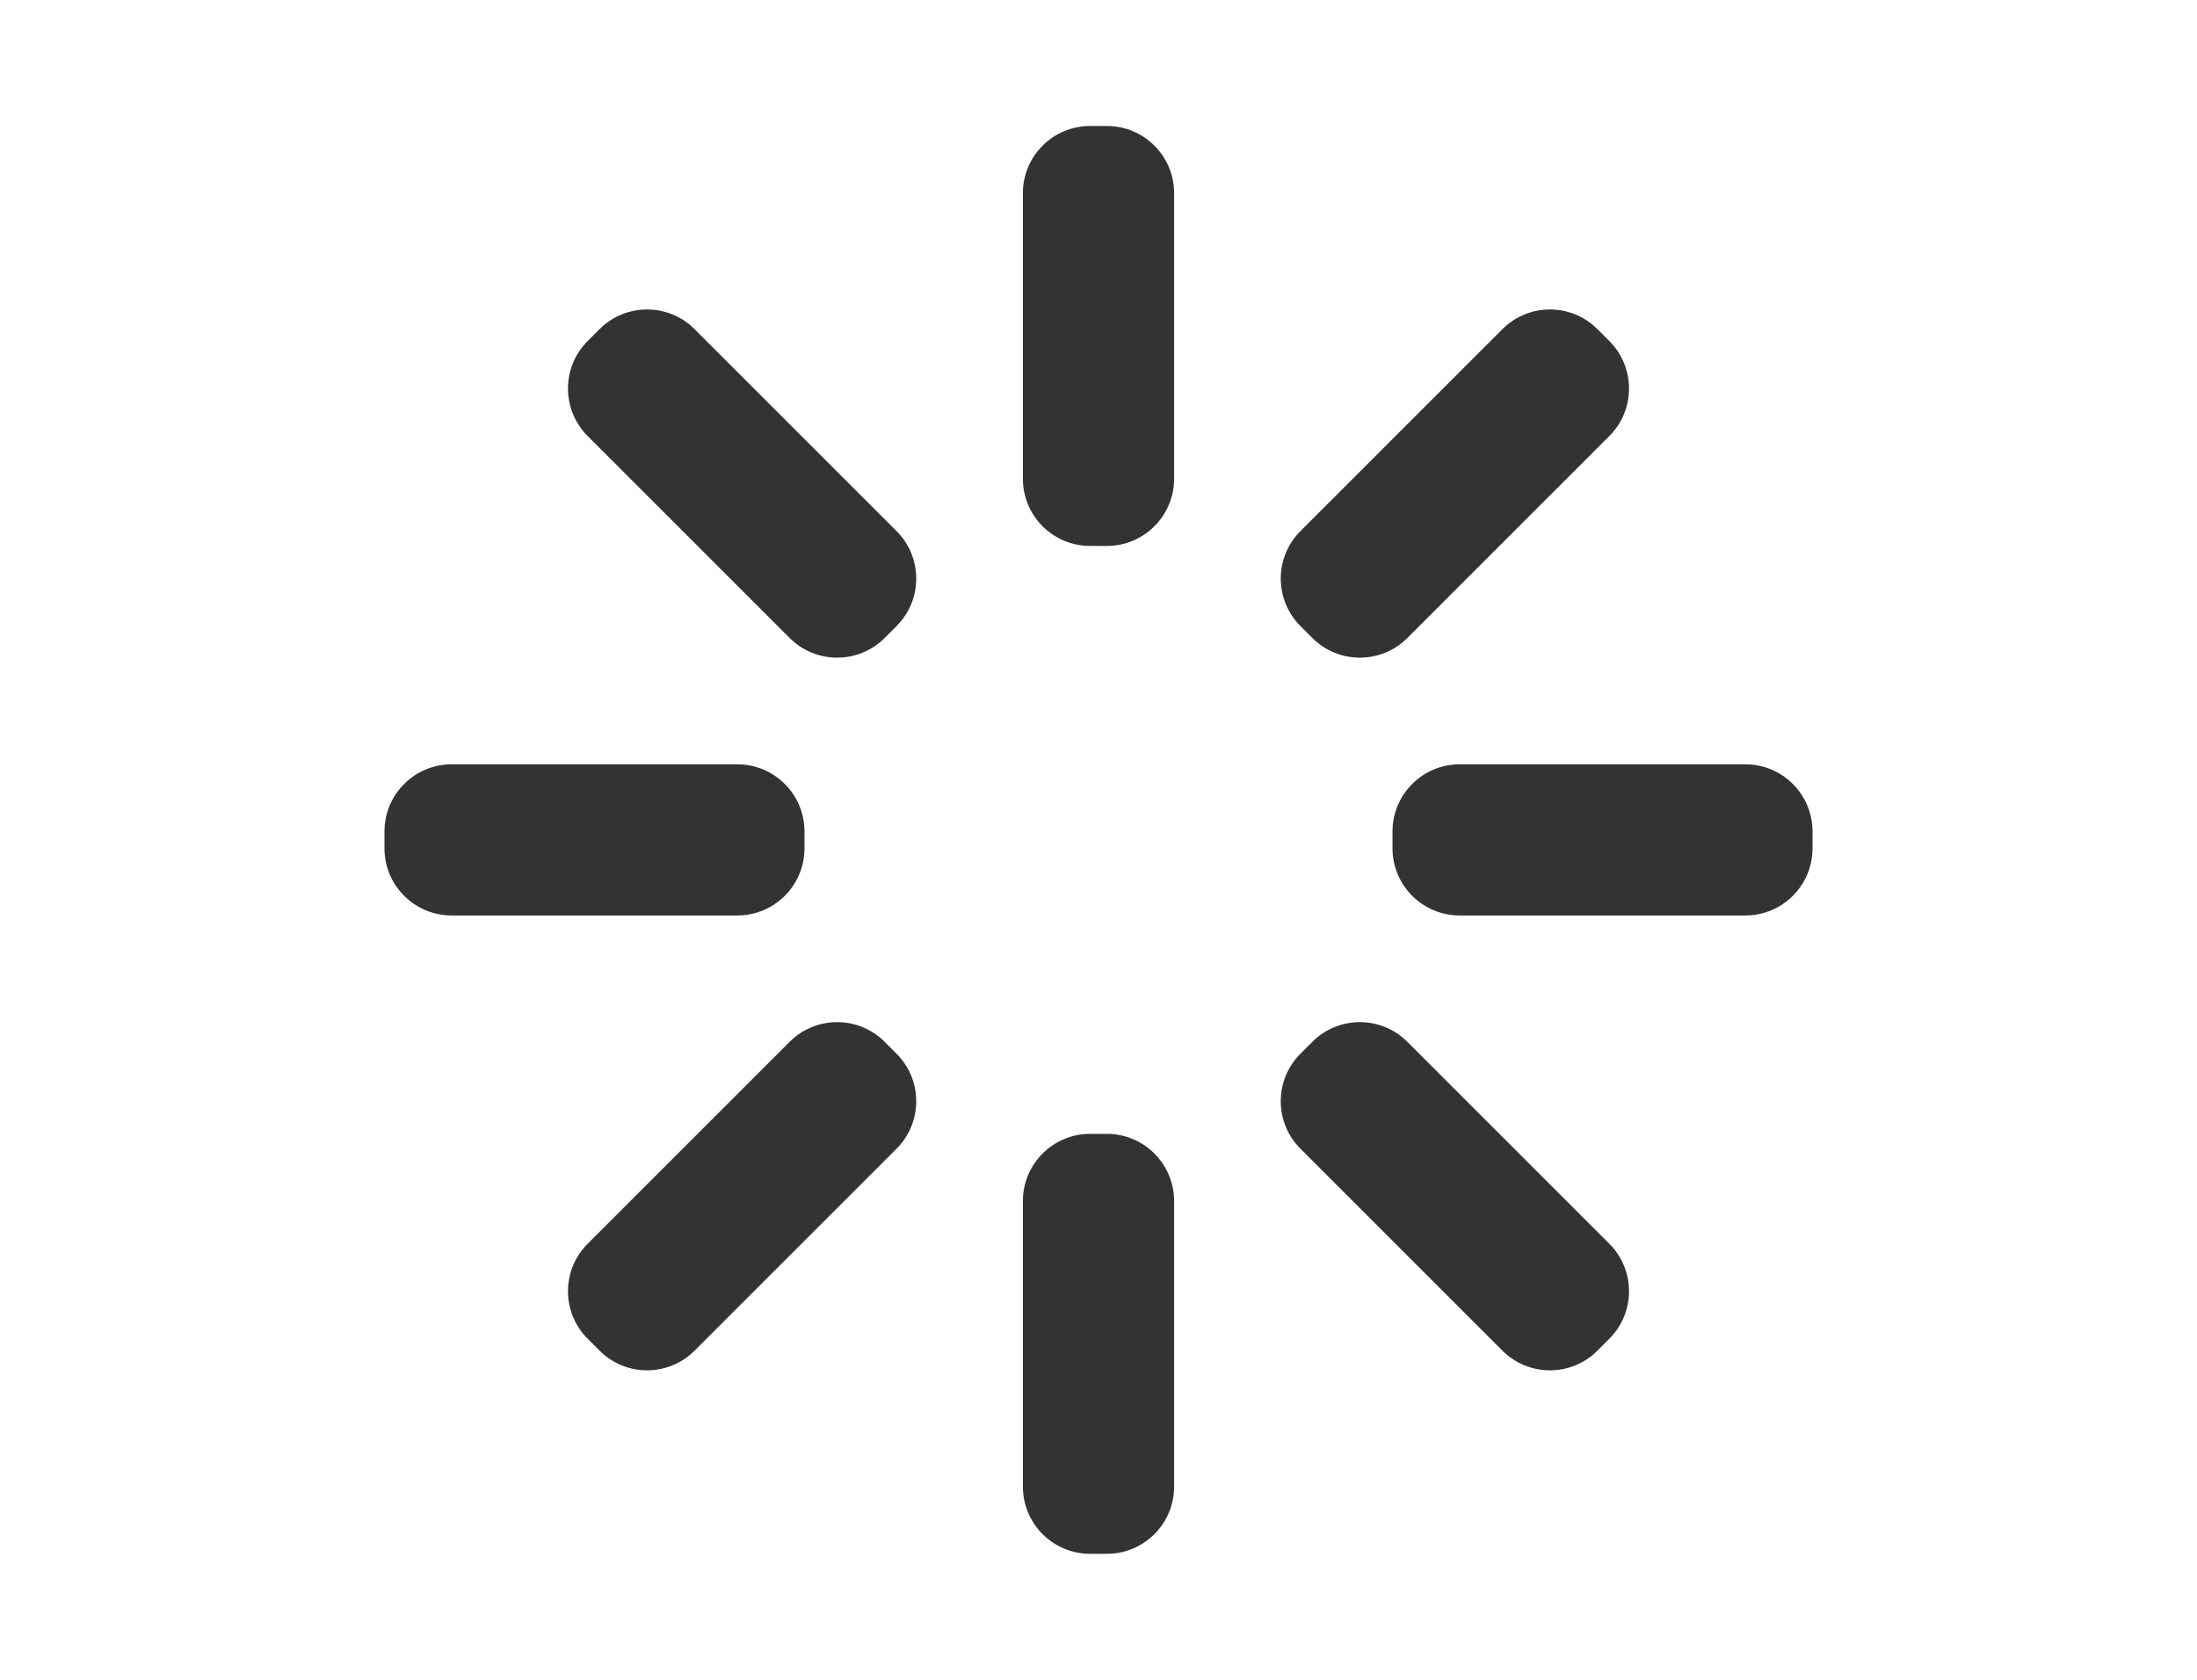
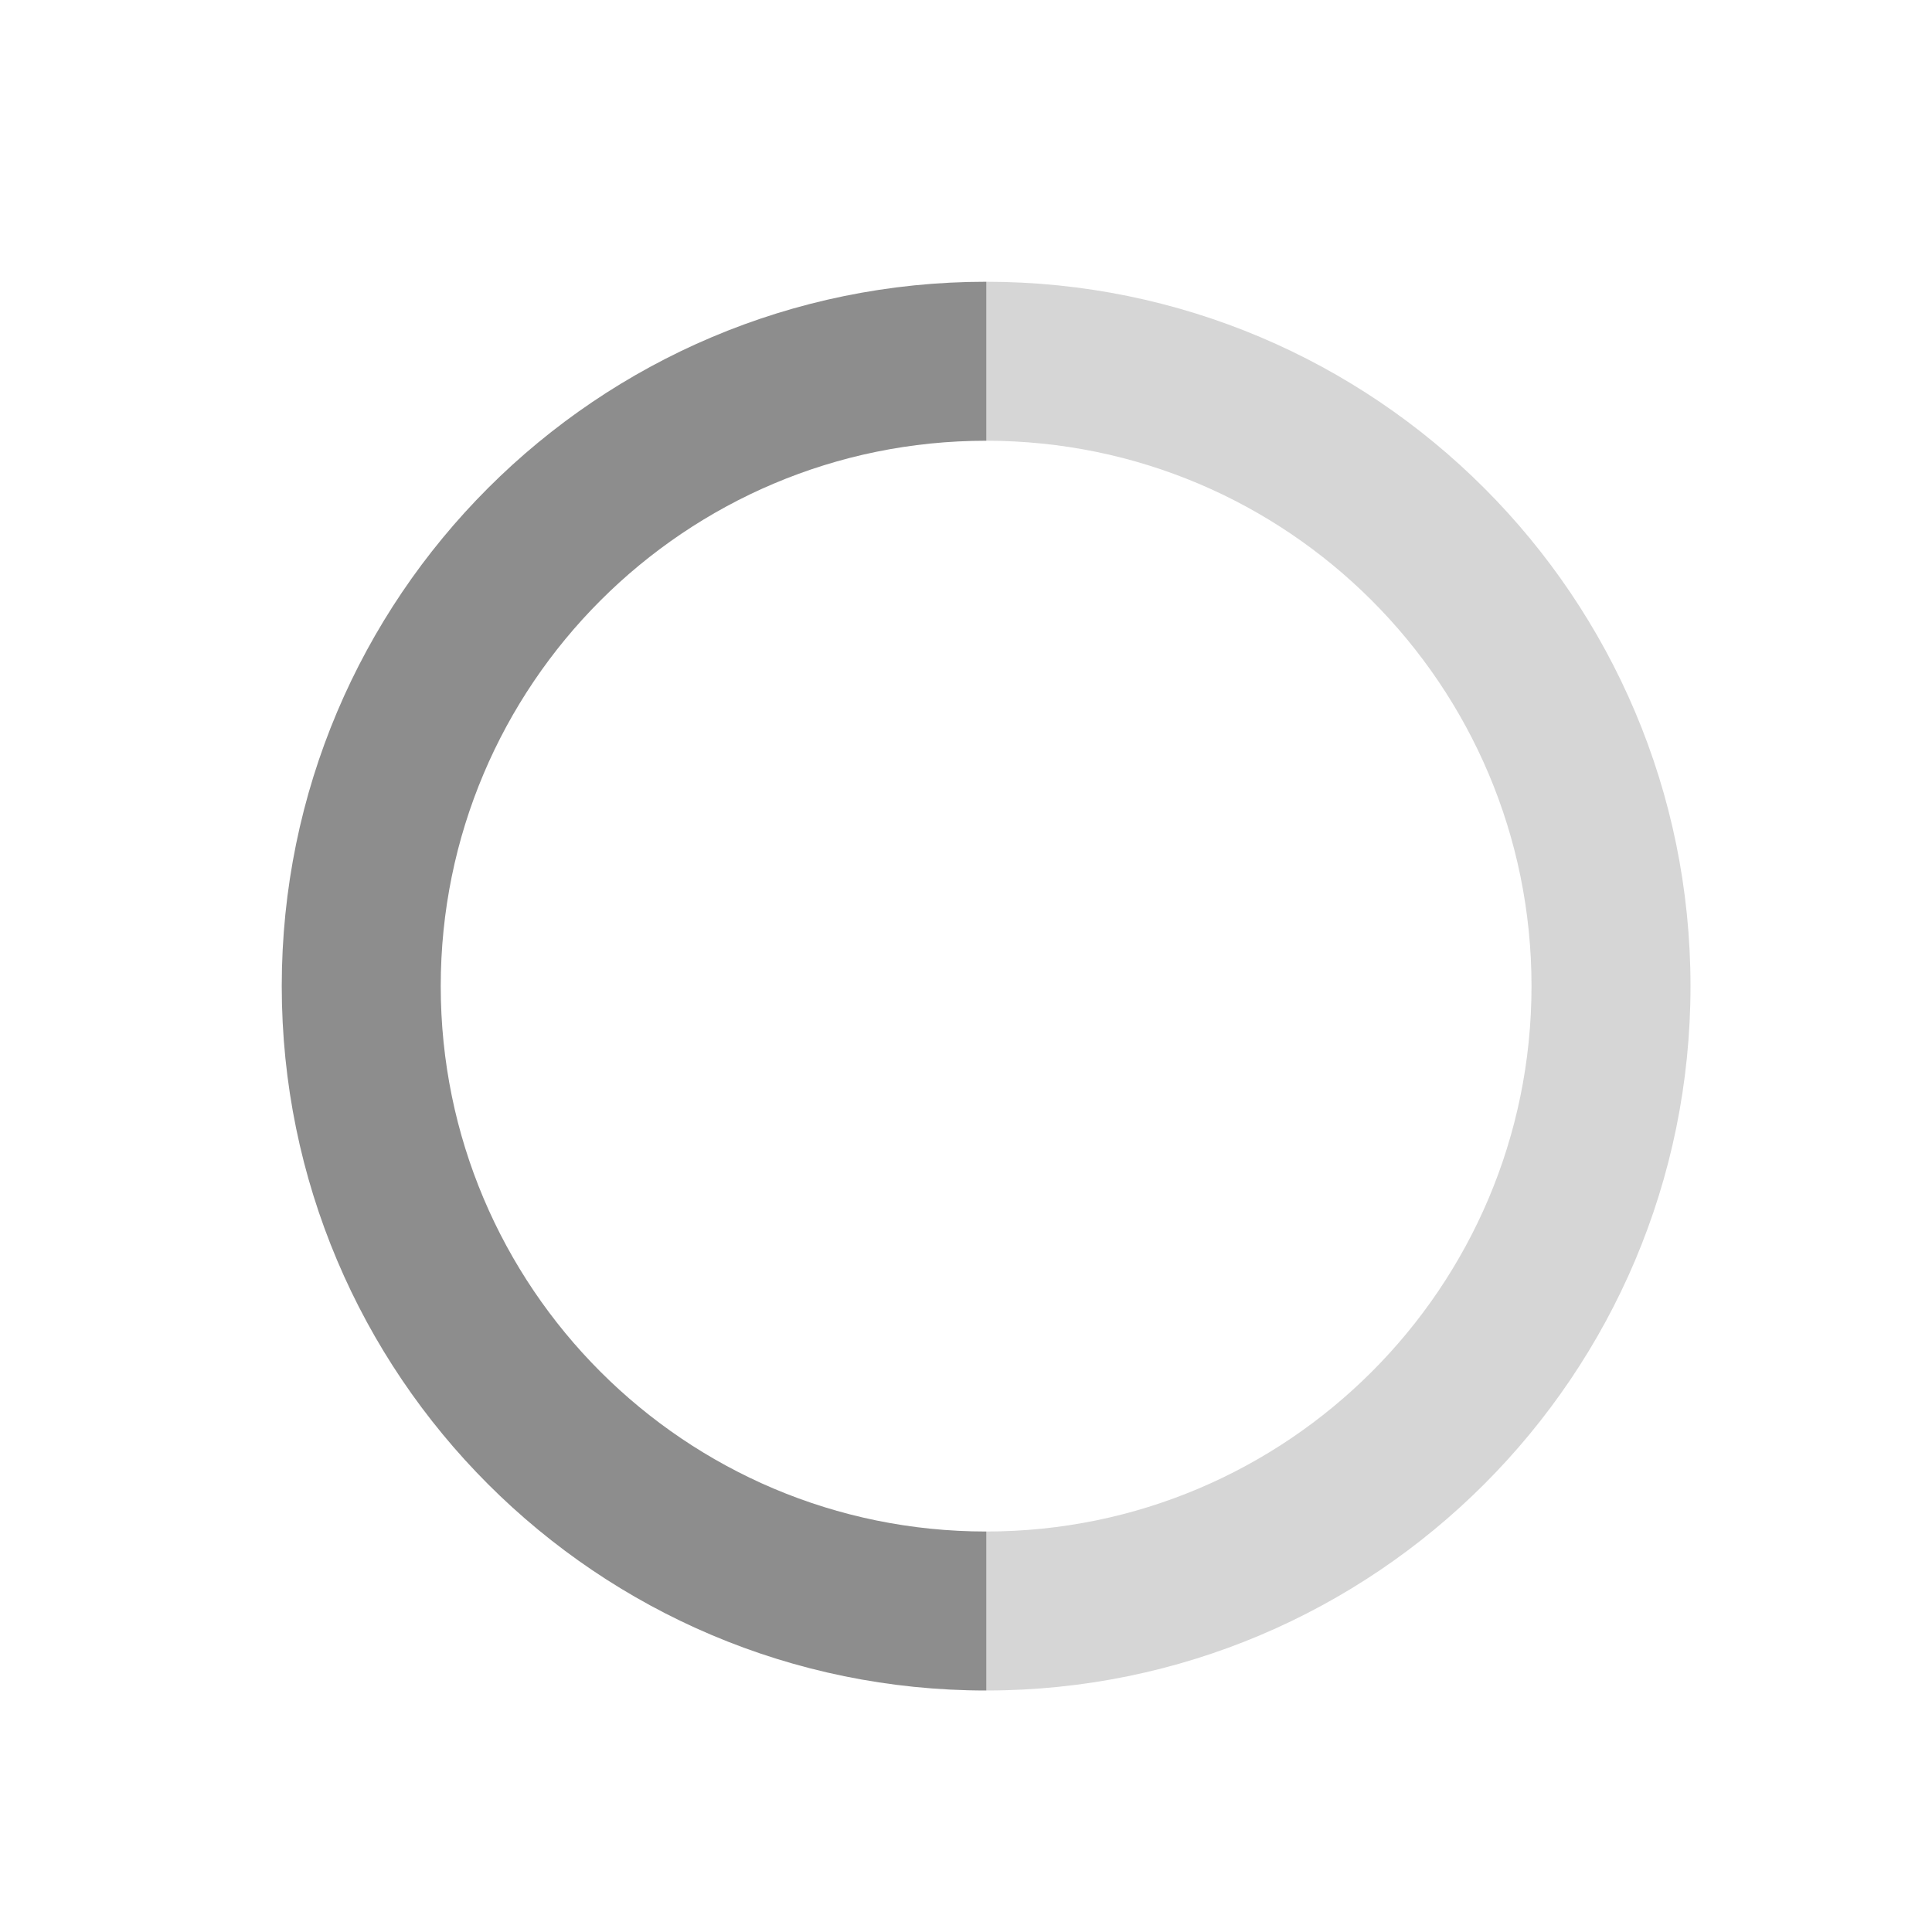
- <svg xmlns="http://www.w3.org/2000/svg" width="17px" height="13px" viewBox="0 0 100 100" preserveAspectRatio="xMidYMid" class="uil-default">
-   <rect x="0" y="0" width="100" height="100" fill="none" class="bk" />
-   <rect x="45.5" y="37.5" width="9" height="25" rx="4" ry="4" fill="#333333" transform="rotate(0 50 50) translate(0 -30)">
-     <animate attributeName="opacity" from="1" to="0" dur="0.9s" begin="0s" repeatCount="indefinite" />
-   </rect>
-   <rect x="45.5" y="37.5" width="9" height="25" rx="4" ry="4" fill="#333333" transform="rotate(45 50 50) translate(0 -30)">
-     <animate attributeName="opacity" from="1" to="0" dur="0.9s" begin="0.113s" repeatCount="indefinite" />
-   </rect>
-   <rect x="45.5" y="37.5" width="9" height="25" rx="4" ry="4" fill="#333333" transform="rotate(90 50 50) translate(0 -30)">
-     <animate attributeName="opacity" from="1" to="0" dur="0.9s" begin="0.225s" repeatCount="indefinite" />
-   </rect>
-   <rect x="45.5" y="37.5" width="9" height="25" rx="4" ry="4" fill="#333333" transform="rotate(135 50 50) translate(0 -30)">
-     <animate attributeName="opacity" from="1" to="0" dur="0.9s" begin="0.338s" repeatCount="indefinite" />
-   </rect>
-   <rect x="45.5" y="37.5" width="9" height="25" rx="4" ry="4" fill="#333333" transform="rotate(180 50 50) translate(0 -30)">
-     <animate attributeName="opacity" from="1" to="0" dur="0.9s" begin="0.45s" repeatCount="indefinite" />
-   </rect>
-   <rect x="45.5" y="37.5" width="9" height="25" rx="4" ry="4" fill="#333333" transform="rotate(225 50 50) translate(0 -30)">
-     <animate attributeName="opacity" from="1" to="0" dur="0.9s" begin="0.562s" repeatCount="indefinite" />
-   </rect>
-   <rect x="45.5" y="37.5" width="9" height="25" rx="4" ry="4" fill="#333333" transform="rotate(270 50 50) translate(0 -30)">
-     <animate attributeName="opacity" from="1" to="0" dur="0.9s" begin="0.675s" repeatCount="indefinite" />
-   </rect>
-   <rect x="45.5" y="37.5" width="9" height="25" rx="4" ry="4" fill="#333333" transform="rotate(315 50 50) translate(0 -30)">
-     <animate attributeName="opacity" from="1" to="0" dur="0.9s" begin="0.787s" repeatCount="indefinite" />
-   </rect>
+ <svg xmlns="http://www.w3.org/2000/svg" xmlns:xlink="http://www.w3.org/1999/xlink" width="48" height="48" viewBox="0 0 48 48">
+   <defs>
+     <linearGradient id="b" x1="100%" x2="0%" y1="50%" y2="50%">
+       <stop offset="0%" stop-color="#D6D6D6" />
+       <stop offset=".706%" stop-color="#D6D6D6" />
+       <stop offset="49.956%" stop-color="#D6D6D6" />
+       <stop offset="50.029%" stop-color="#8D8D8D" />
+       <stop offset="100%" stop-color="#8D8D8D" />
+     </linearGradient>
+     <path id="a" d="M24.5 38.05c7.483 0 13.55-6.067 13.55-13.55 0-7.483-6.067-13.55-13.55-13.55-7.483 0-13.55 6.067-13.55 13.55 0 7.483 6.067 13.55 13.55 13.55zm0 3.95C14.835 42 7 34.165 7 24.5S14.835 7 24.5 7 42 14.835 42 24.5 34.165 42 24.5 42z">
+       <animateTransform attributeName="transform" type="rotate" from="0 24.5 24.5" to="360 24.5 24.5" dur="0.75s" repeatCount="indefinite" />
+     </path>
+   </defs>
+   <g fill="none" fill-rule="evenodd">
+     <path d="M0 0h48v48H0z" />
+     <path fill="" d="M0 0h48v48H0z" />
+     <use fill="url(#b)" fill-rule="nonzero" xlink:href="#a" />
+   </g>
</svg>
